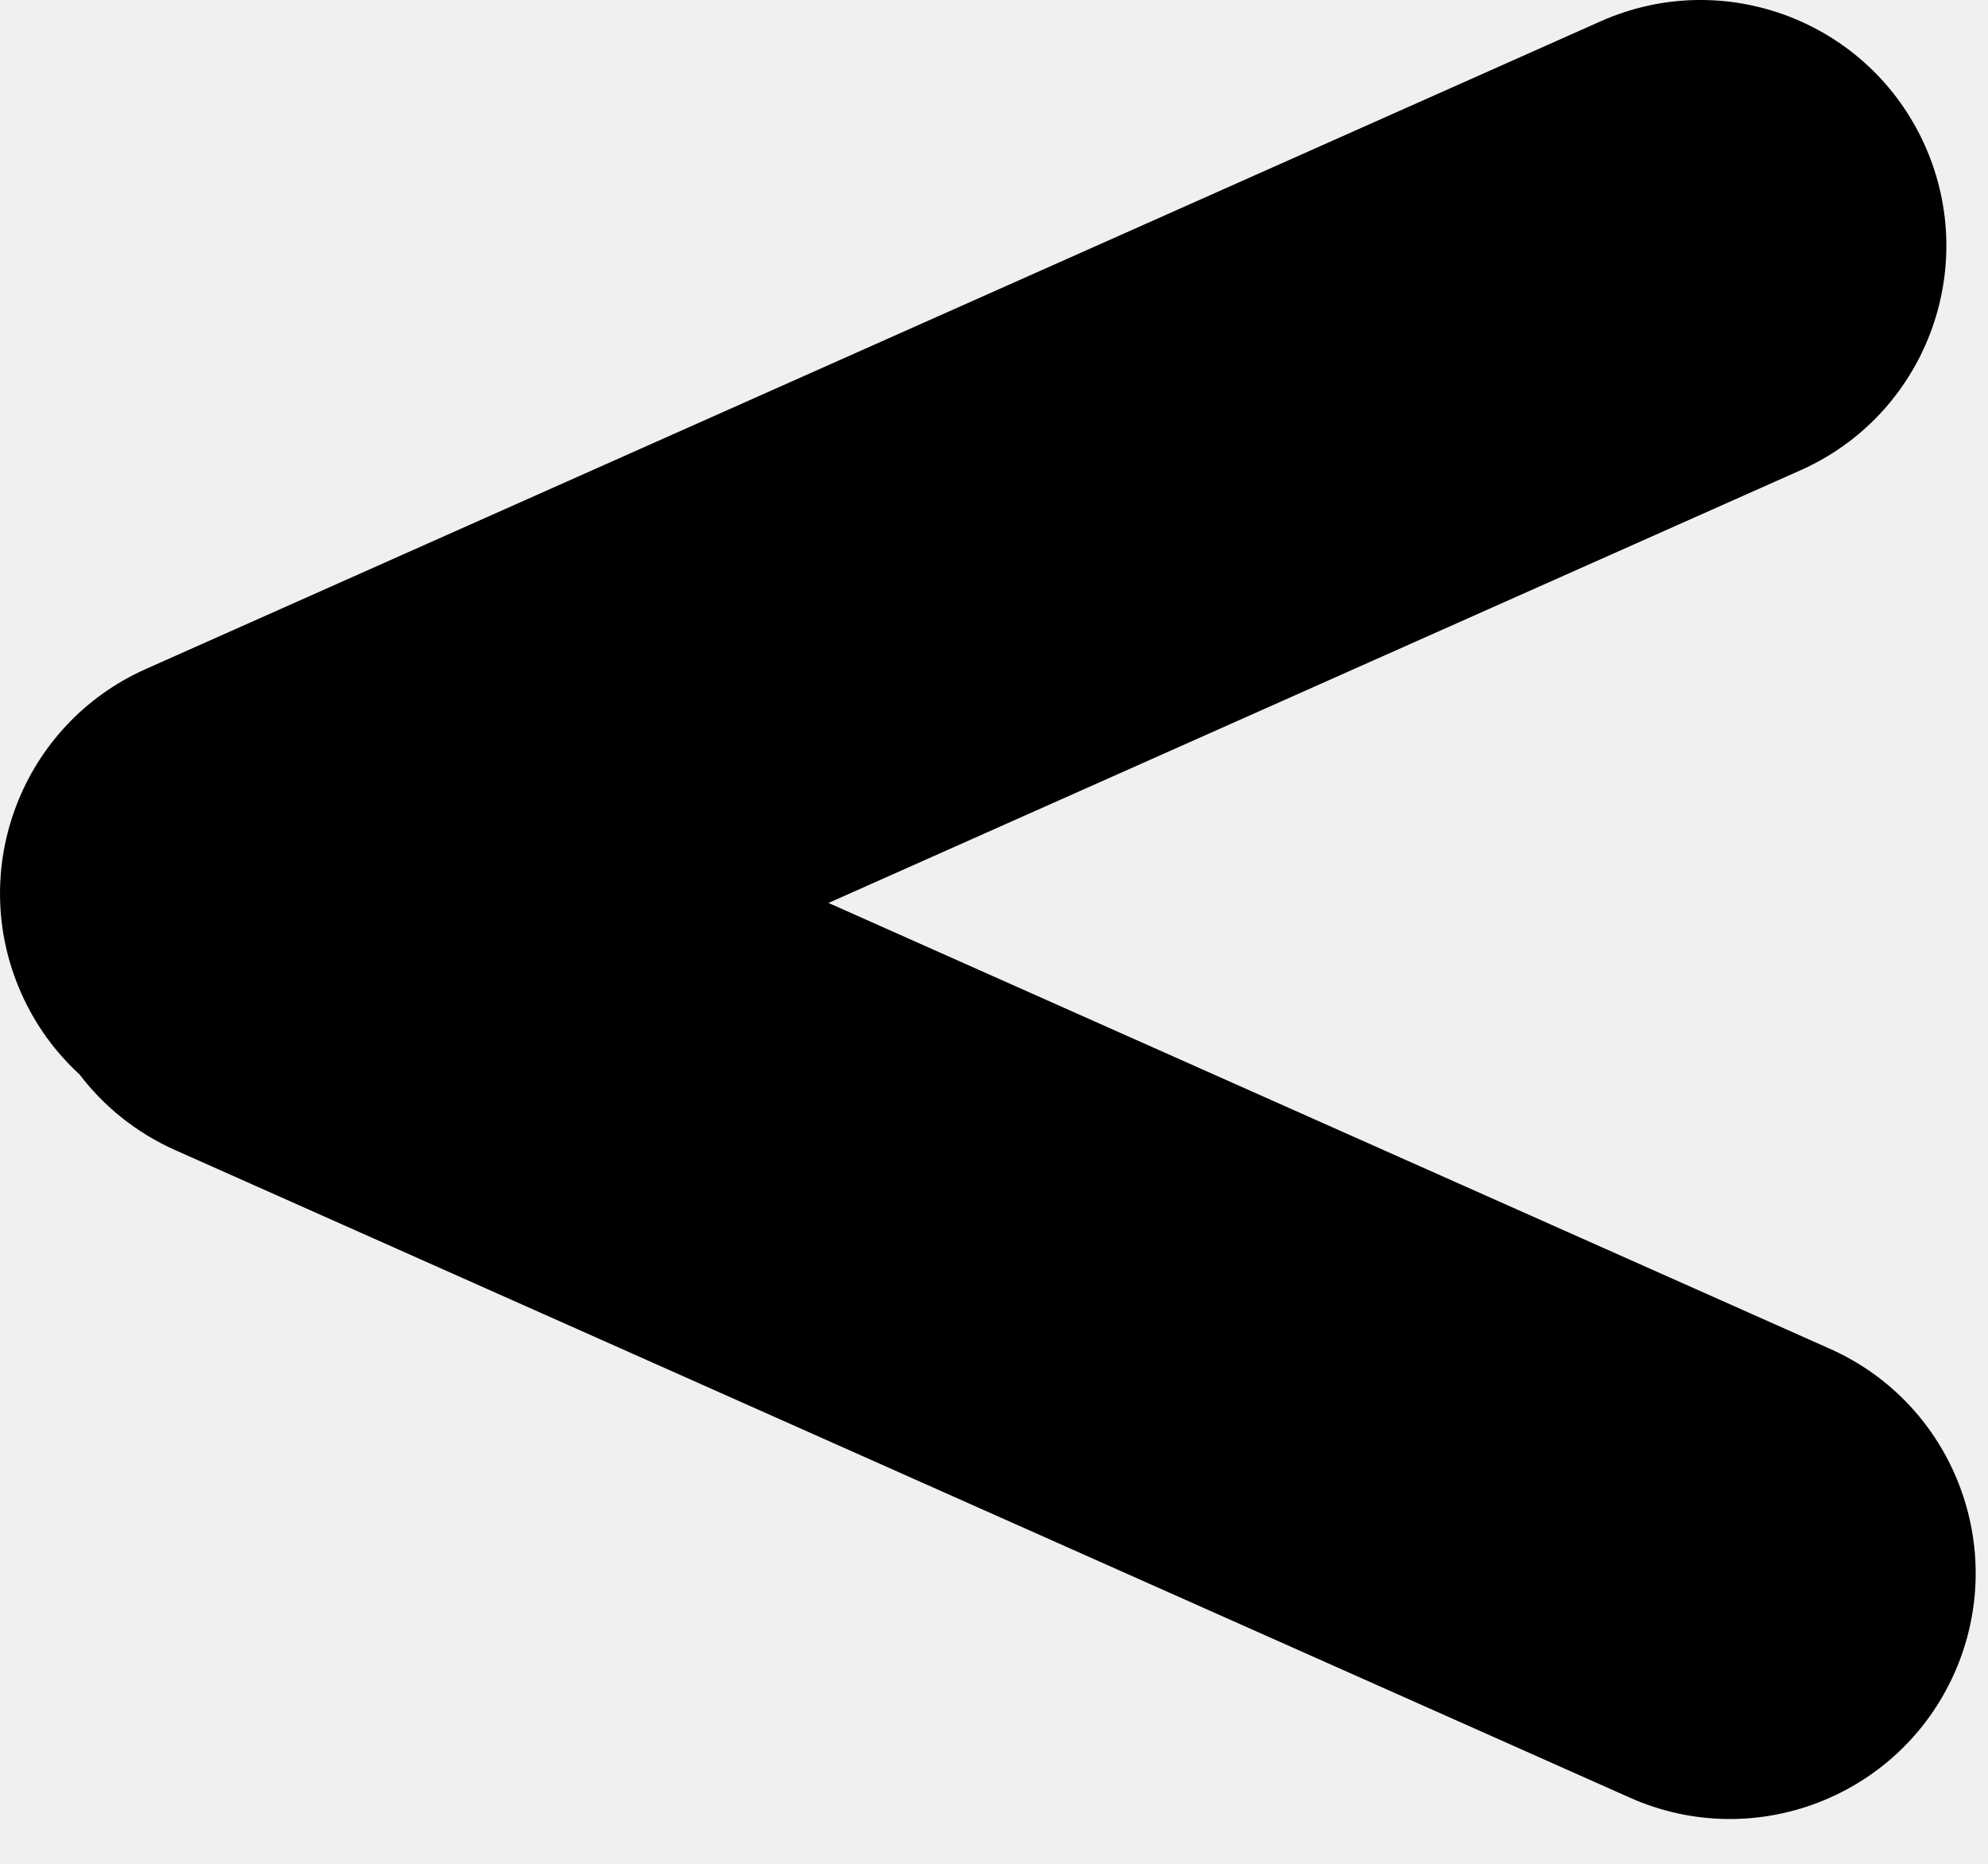
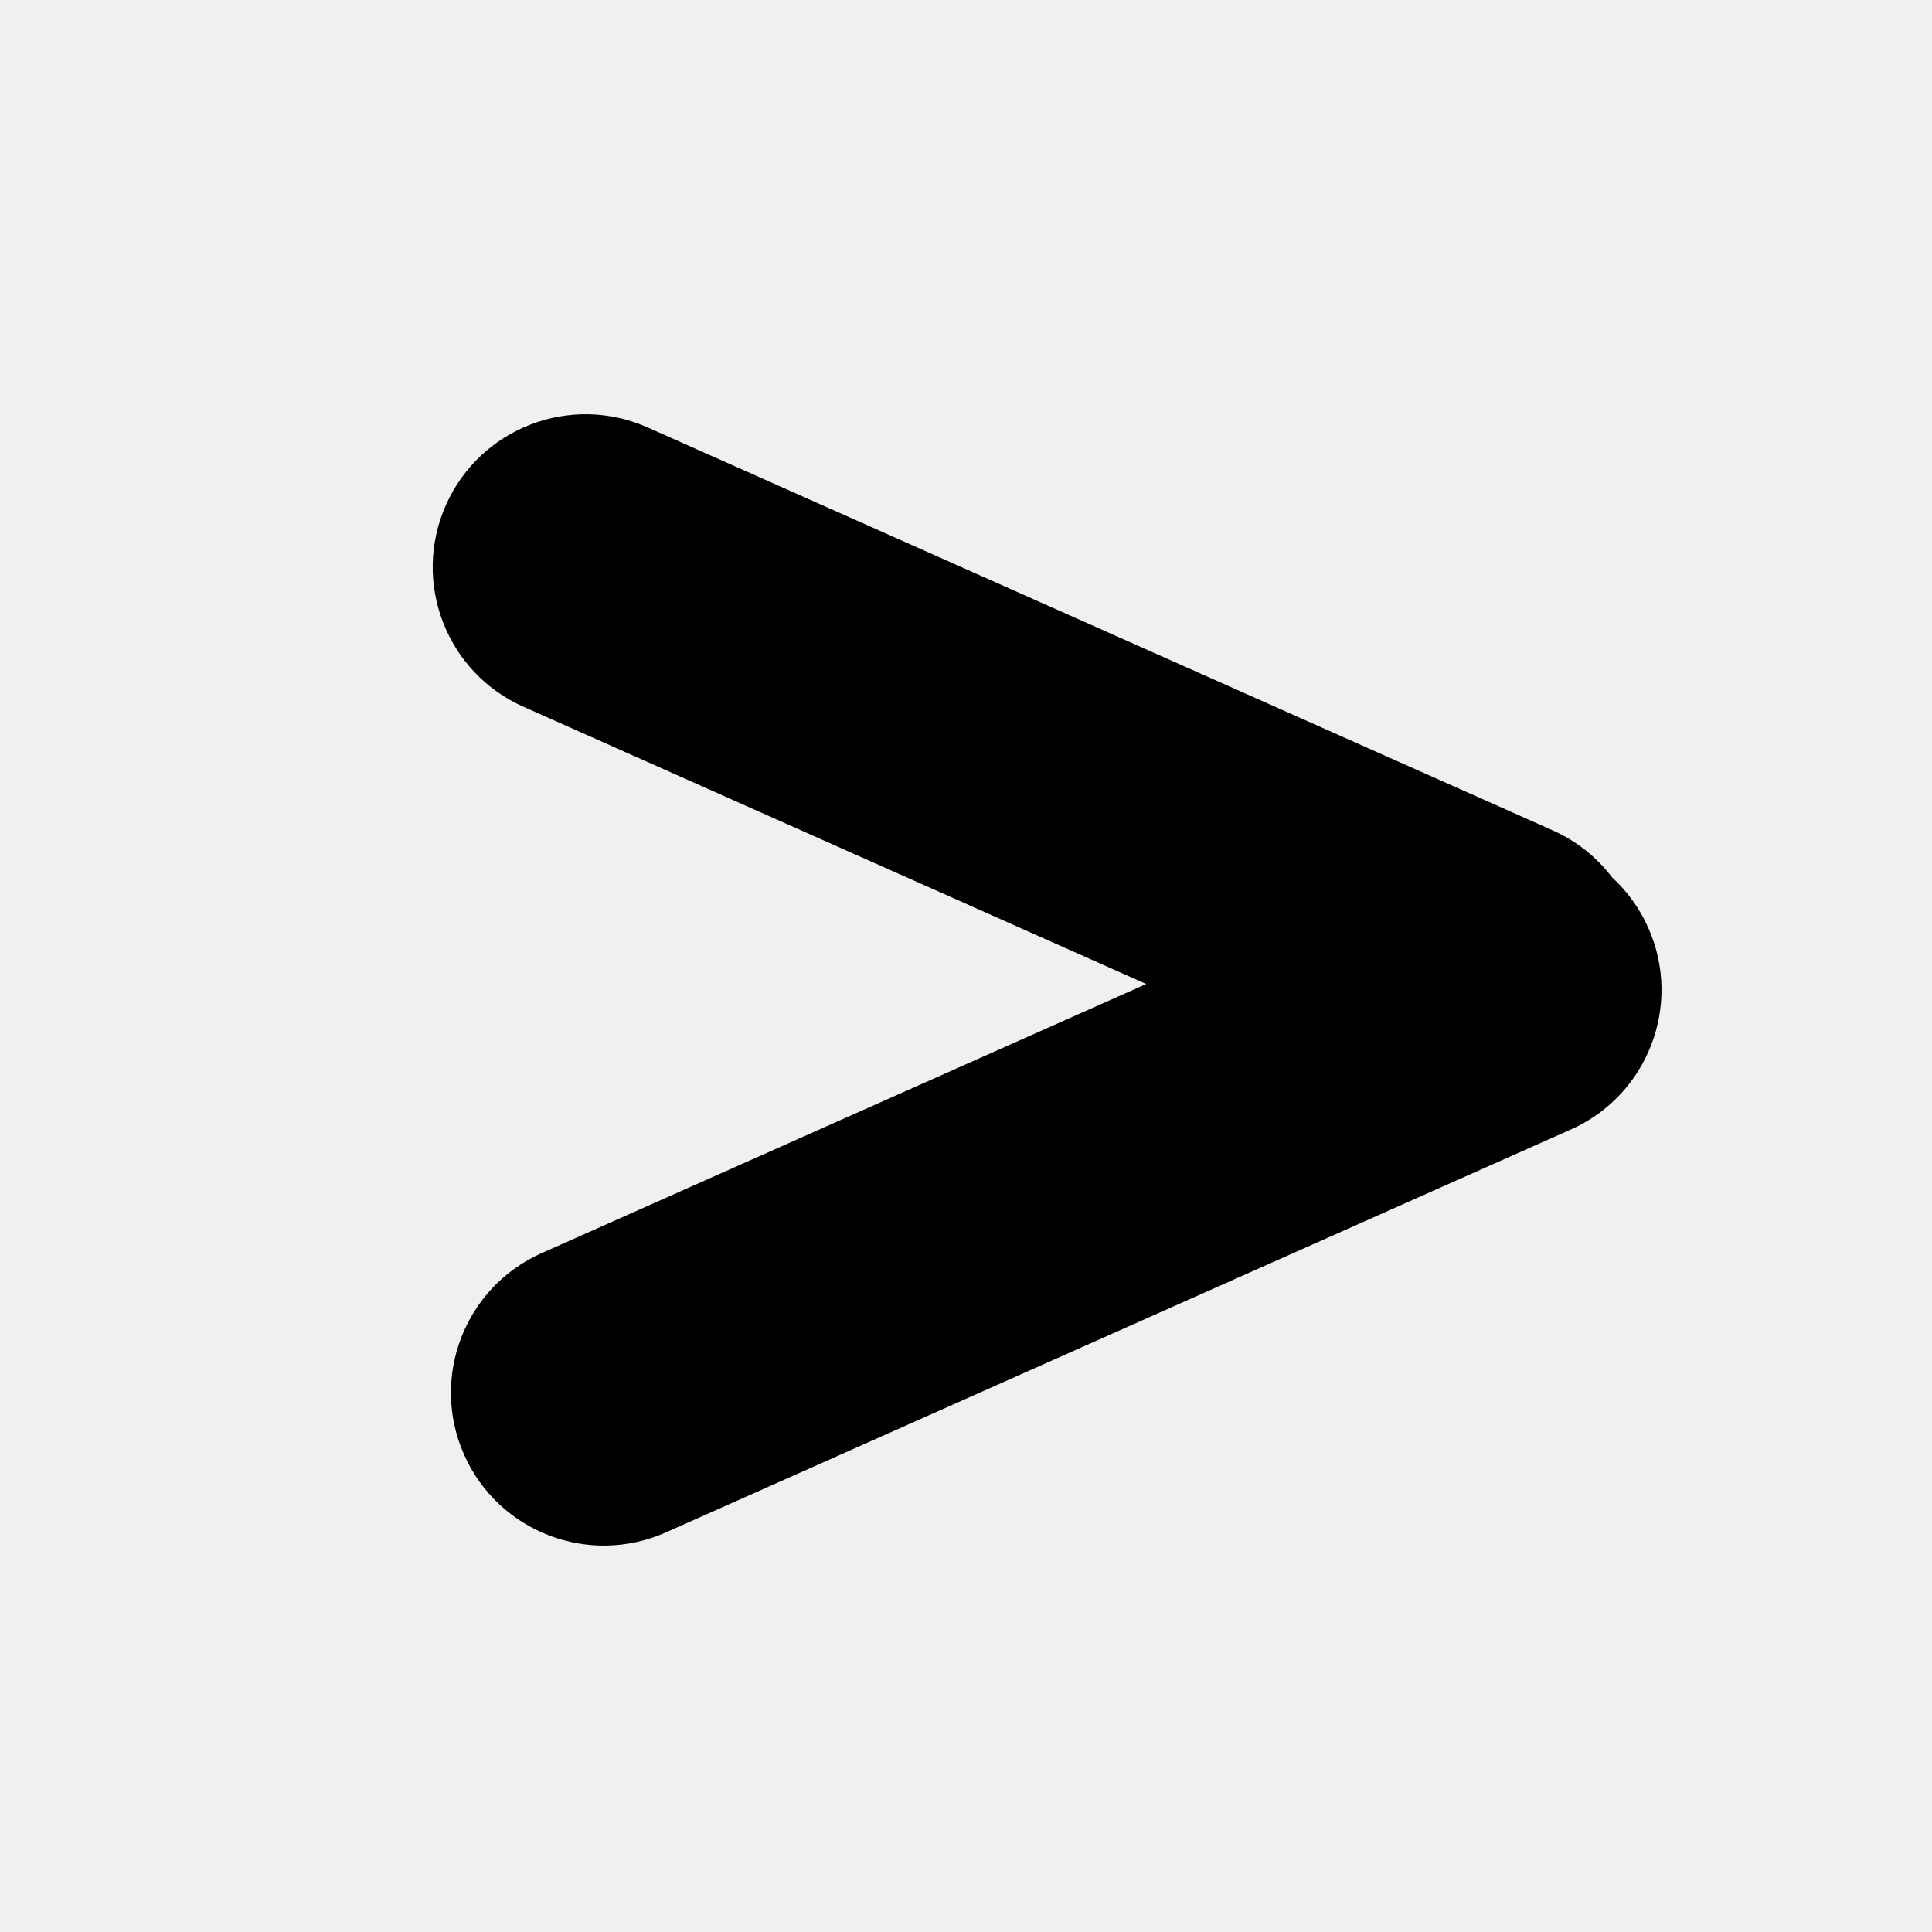
- <svg xmlns="http://www.w3.org/2000/svg" width="32" height="30" viewBox="0 0 32 30" fill="none">
-   <path d="M25.765 0.343C27.761 -0.546 30.099 0.352 30.987 2.348C31.875 4.343 30.979 6.681 28.983 7.569L13.336 14.534L29.455 21.71C31.45 22.598 32.347 24.936 31.459 26.932C30.57 28.927 28.233 29.825 26.237 28.936L2.819 18.512C2.19 18.231 1.67 17.807 1.28 17.294C0.893 16.939 0.57 16.5 0.343 15.989C-0.545 13.994 0.352 11.656 2.348 10.768L25.765 0.343Z" fill="currentColor" />
+ <svg xmlns="http://www.w3.org/2000/svg" width="50" height="50" viewBox="0 0 50 50" fill="none">
+   <g clip-path="url(#clip0_13_802)">
+     <path d="M17.235 39.657C15.239 40.545 12.901 39.648 12.013 37.652C11.124 35.657 12.021 33.319 14.017 32.431L29.664 25.466L13.545 18.29C11.55 17.402 10.653 15.064 11.541 13.068C12.43 11.073 14.767 10.175 16.763 11.063L40.181 21.488C40.81 21.769 41.33 22.193 41.72 22.706C42.107 23.061 42.43 23.5 42.657 24.011C43.545 26.006 42.648 28.344 40.652 29.232L17.235 39.657Z" fill="black" />
+   </g>
+   <defs>
+     <clipPath id="clip0_13_802">
+       <rect width="32" height="30" fill="white" transform="translate(11 10)" />
+     </clipPath>
+   </defs>
</svg>
